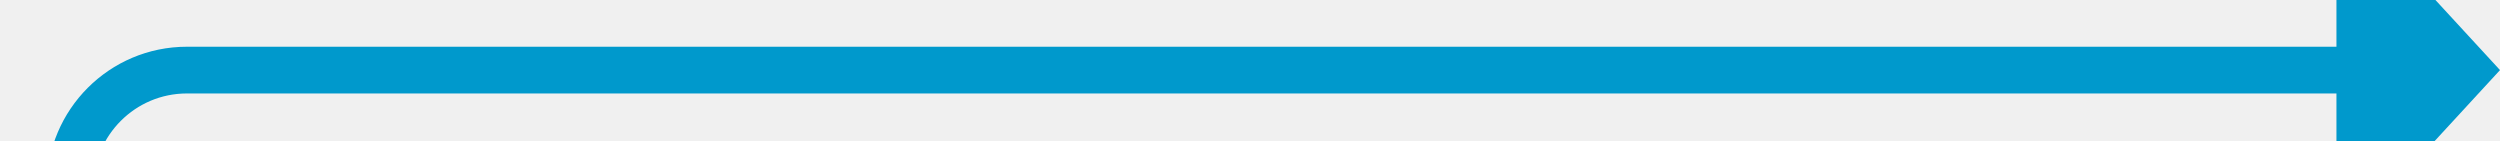
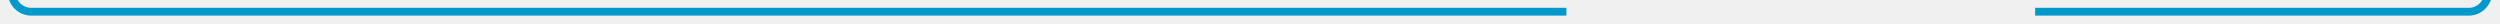
- <svg xmlns="http://www.w3.org/2000/svg" version="1.1" width="107px" height="6px" viewBox="4350 543  107 6">
-   <path d="M 4184 850  L 4348 850  A 5 5 0 0 0 4353 845 L 4353 551  A 5 5 0 0 1 4358 546 L 4451 546  " stroke-width="2" stroke="#0099cc" fill="none" />
-   <path d="M 4450 553.6  L 4457 546  L 4450 538.4  L 4450 553.6  Z " fill-rule="nonzero" fill="#0099cc" stroke="none" />
+ <svg xmlns="http://www.w3.org/2000/svg" version="1.1" width="640px" height="6px" viewBox="2647 1016  640 6">
+   <defs>
+     <mask fill="white" id="clip450">
+       <path d="M 3048 996  L 3168 996  L 3168 1042  L 3048 1042  Z M 2640 610  L 3287 610  L 3287 1042  L 2640 1042  Z " fill-rule="evenodd" />
+     </mask>
+   </defs>
+   <path d="M 3284 610  L 3284 1014  A 5 5 0 0 1 3279 1019 L 2655 1019  A 5 5 0 0 1 2650 1014 L 2650 897  " stroke-width="2" stroke="#0099cc" fill="none" mask="url(#clip450)" />
+   <path d="M 2657.6 898  L 2650 891  L 2642.4 898  L 2657.6 898  Z " fill-rule="nonzero" fill="#0099cc" stroke="none" mask="url(#clip450)" />
</svg>
